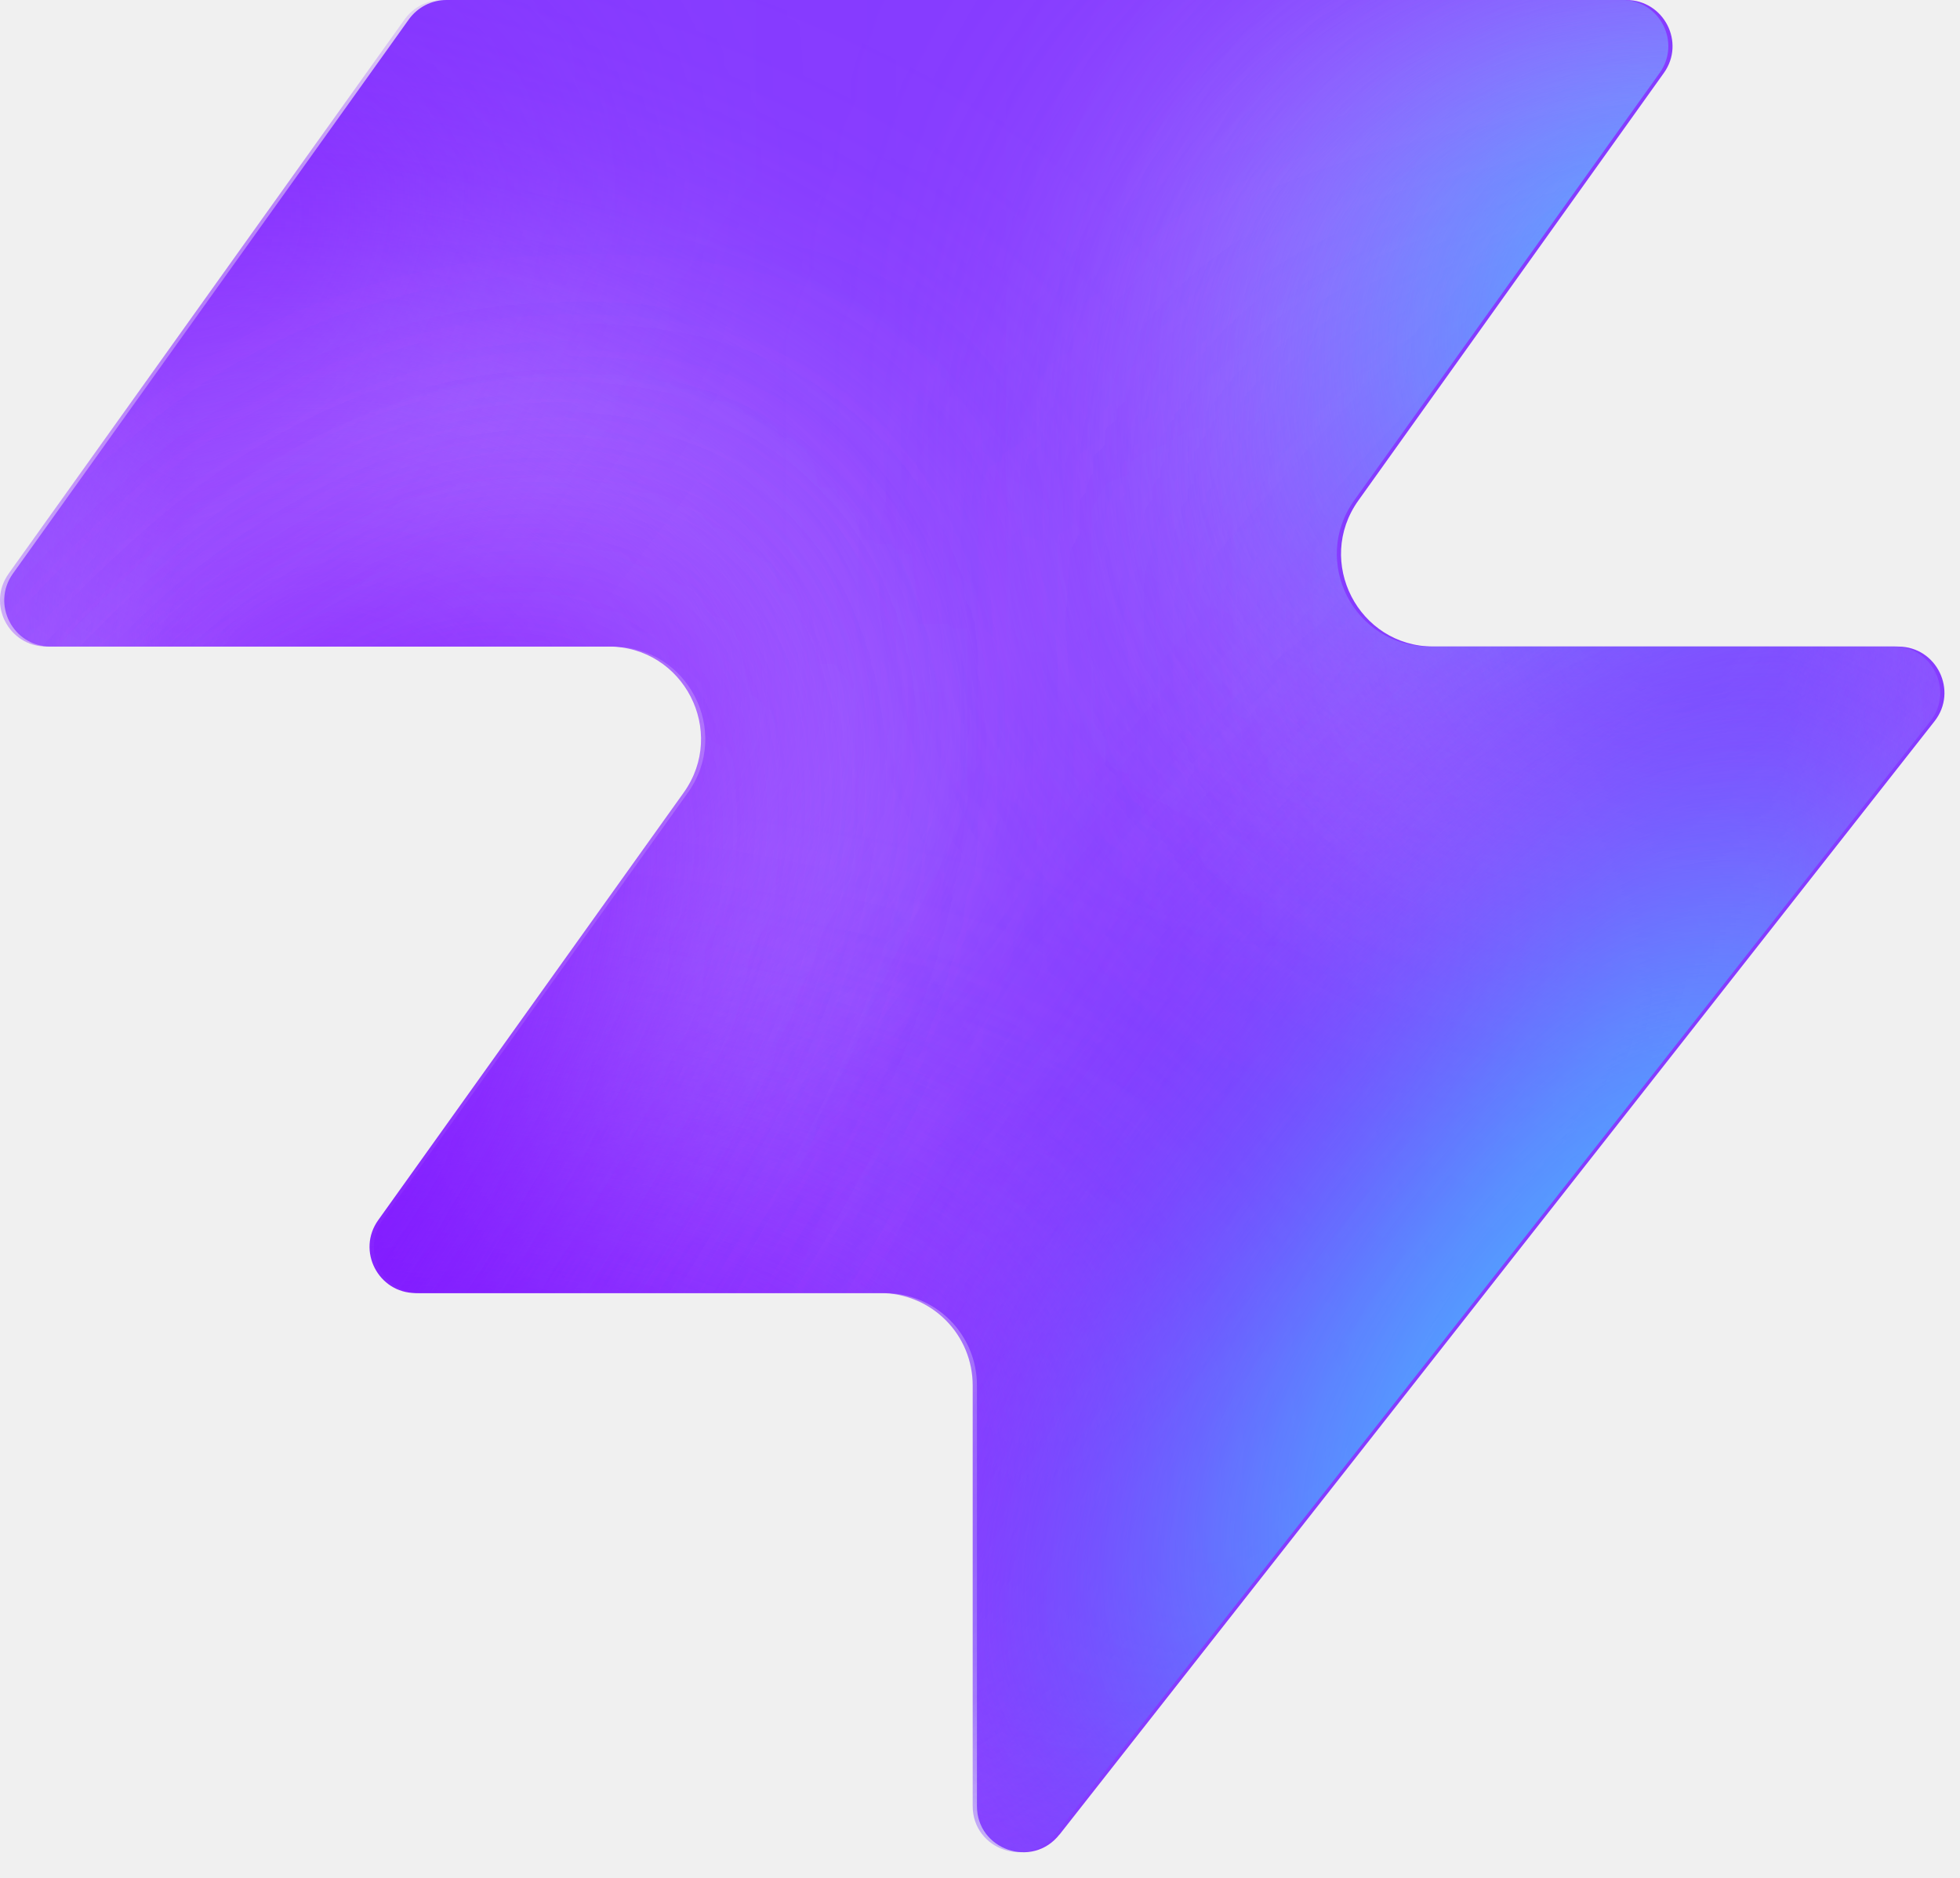
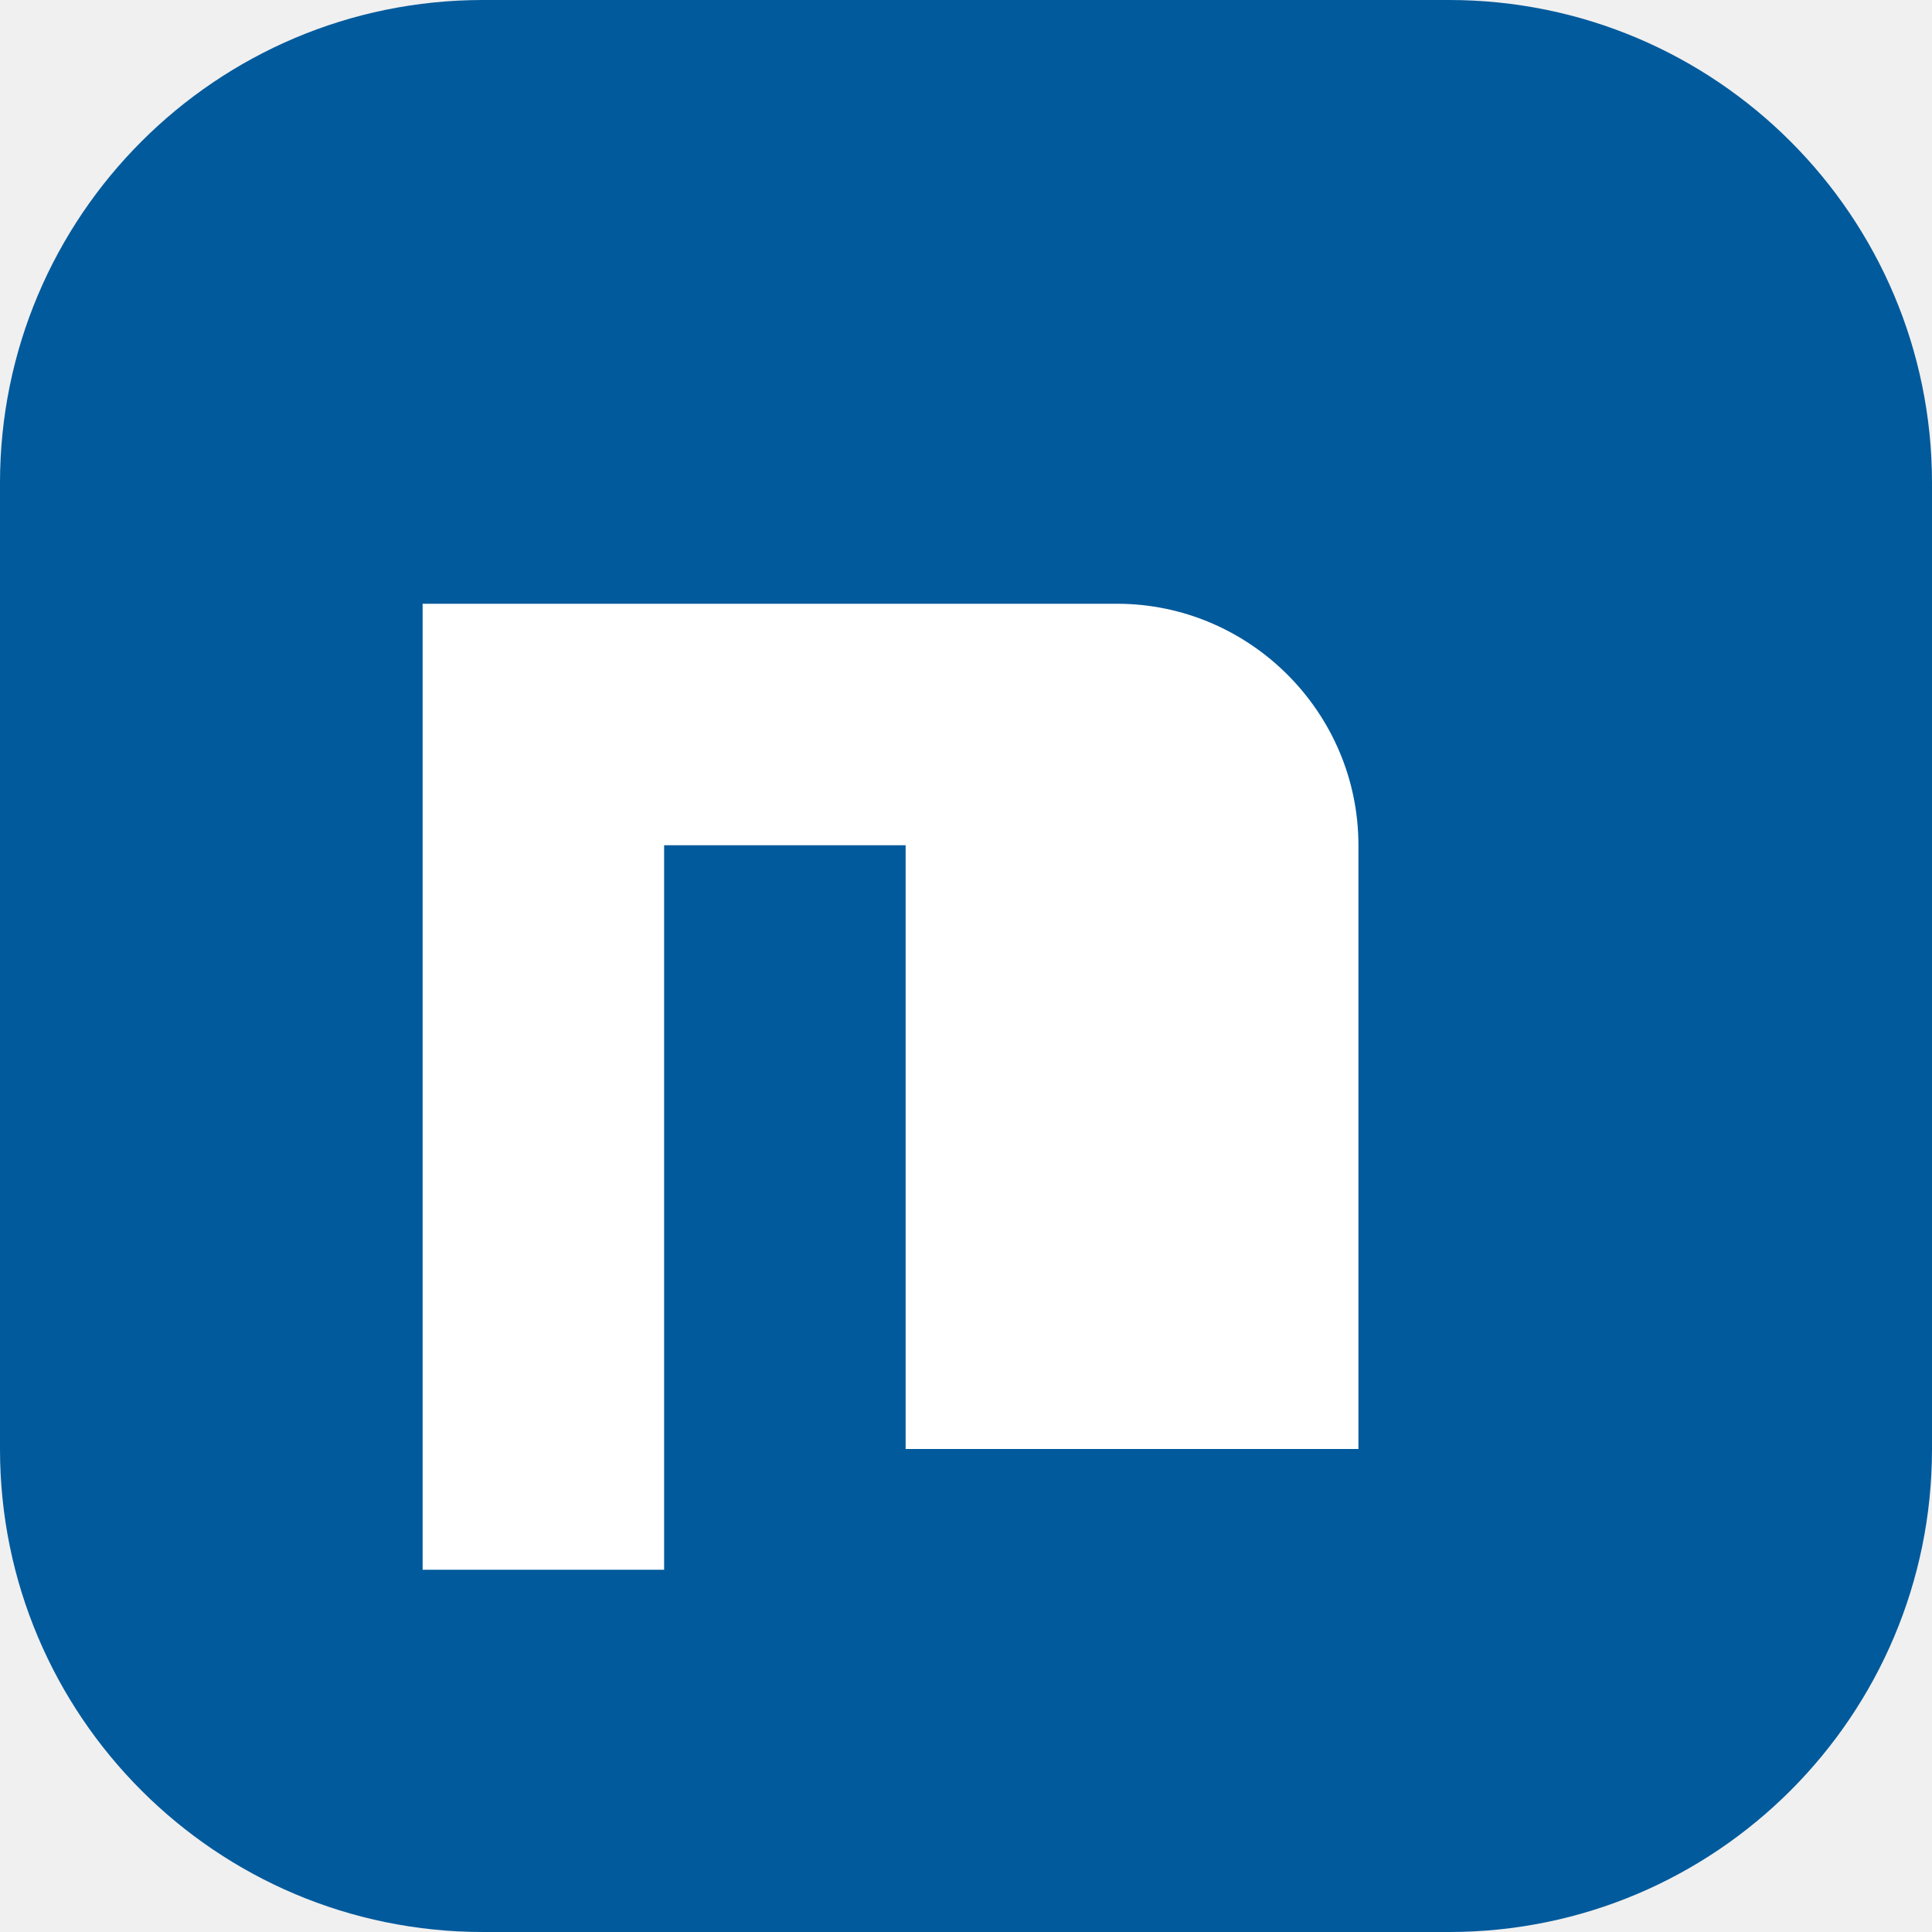
- <svg xmlns="http://www.w3.org/2000/svg" width="48" height="46" fill="none" viewBox="0 0 48 46">
-   <path fill="#863bff" d="M25.946 44.938c-.664.845-2.021.375-2.021-.698V33.937a2.26 2.26 0 0 0-2.262-2.262H10.287c-.92 0-1.456-1.04-.92-1.788l7.48-10.471c1.07-1.497 0-3.578-1.842-3.578H1.237c-.92 0-1.456-1.04-.92-1.788L10.013.474c.214-.297.556-.474.92-.474h28.894c.92 0 1.456 1.04.92 1.788l-7.48 10.471c-1.07 1.498 0 3.579 1.842 3.579h11.377c.943 0 1.473 1.088.89 1.83L25.947 44.94z" style="fill:#863bff;fill:color(display-p3 .525 .23 1);fill-opacity:1" />
-   <mask id="a" width="48" height="46" x="0" y="0" maskUnits="userSpaceOnUse" style="mask-type:alpha">
-     <path fill="#000" d="M25.842 44.938c-.664.844-2.021.375-2.021-.698V33.937a2.26 2.26 0 0 0-2.262-2.262H10.183c-.92 0-1.456-1.04-.92-1.788l7.48-10.471c1.07-1.498 0-3.579-1.842-3.579H1.133c-.92 0-1.456-1.04-.92-1.787L9.91.473c.214-.297.556-.474.92-.474h28.894c.92 0 1.456 1.04.92 1.788l-7.48 10.471c-1.07 1.498 0 3.578 1.842 3.578h11.377c.943 0 1.473 1.088.89 1.832L25.843 44.94z" style="fill:#000;fill-opacity:1" />
-   </mask>
-   <g mask="url(#a)">
-     <g filter="url(#b)">
-       <ellipse cx="5.508" cy="14.704" fill="#ede6ff" rx="5.508" ry="14.704" style="fill:#ede6ff;fill:color(display-p3 .927 .903 1);fill-opacity:1" transform="matrix(.00324 1 1 -.00324 -4.47 31.516)" />
-     </g>
-     <g filter="url(#c)">
-       <ellipse cx="10.399" cy="29.851" fill="#ede6ff" rx="10.399" ry="29.851" style="fill:#ede6ff;fill:color(display-p3 .927 .903 1);fill-opacity:1" transform="matrix(.00324 1 1 -.00324 -39.328 7.883)" />
-     </g>
-     <g filter="url(#d)">
-       <ellipse cx="5.508" cy="30.487" fill="#7e14ff" rx="5.508" ry="30.487" style="fill:#7e14ff;fill:color(display-p3 .492 .077 1);fill-opacity:1" transform="rotate(89.814 -25.913 -14.639)scale(1 -1)" />
-     </g>
-     <g filter="url(#e)">
-       <ellipse cx="5.508" cy="30.599" fill="#7e14ff" rx="5.508" ry="30.599" style="fill:#7e14ff;fill:color(display-p3 .492 .077 1);fill-opacity:1" transform="rotate(89.814 -32.644 -3.334)scale(1 -1)" />
-     </g>
-     <g filter="url(#f)">
-       <ellipse cx="5.508" cy="30.599" fill="#7e14ff" rx="5.508" ry="30.599" style="fill:#7e14ff;fill:color(display-p3 .492 .077 1);fill-opacity:1" transform="matrix(.00324 1 1 -.00324 -34.34 30.47)" />
-     </g>
-     <g filter="url(#g)">
-       <ellipse cx="14.072" cy="22.078" fill="#ede6ff" rx="14.072" ry="22.078" style="fill:#ede6ff;fill:color(display-p3 .927 .903 1);fill-opacity:1" transform="rotate(93.35 24.506 48.493)scale(-1 1)" />
-     </g>
-     <g filter="url(#h)">
-       <ellipse cx="3.47" cy="21.501" fill="#7e14ff" rx="3.47" ry="21.501" style="fill:#7e14ff;fill:color(display-p3 .492 .077 1);fill-opacity:1" transform="rotate(89.009 28.708 47.59)scale(-1 1)" />
-     </g>
-     <g filter="url(#i)">
-       <ellipse cx="3.47" cy="21.501" fill="#7e14ff" rx="3.47" ry="21.501" style="fill:#7e14ff;fill:color(display-p3 .492 .077 1);fill-opacity:1" transform="rotate(89.009 28.708 47.59)scale(-1 1)" />
-     </g>
-     <g filter="url(#j)">
-       <ellipse cx=".387" cy="8.972" fill="#7e14ff" rx="4.407" ry="29.108" style="fill:#7e14ff;fill:color(display-p3 .492 .077 1);fill-opacity:1" transform="rotate(39.51 .387 8.972)" />
-     </g>
-     <g filter="url(#k)">
-       <ellipse cx="47.523" cy="-6.092" fill="#7e14ff" rx="4.407" ry="29.108" style="fill:#7e14ff;fill:color(display-p3 .492 .077 1);fill-opacity:1" transform="rotate(37.892 47.523 -6.092)" />
-     </g>
-     <g filter="url(#l)">
-       <ellipse cx="41.412" cy="6.333" fill="#47bfff" rx="5.971" ry="9.665" style="fill:#47bfff;fill:color(display-p3 .28 .748 1);fill-opacity:1" transform="rotate(37.892 41.412 6.333)" />
-     </g>
-     <g filter="url(#m)">
-       <ellipse cx="-1.879" cy="38.332" fill="#7e14ff" rx="4.407" ry="29.108" style="fill:#7e14ff;fill:color(display-p3 .492 .077 1);fill-opacity:1" transform="rotate(37.892 -1.88 38.332)" />
-     </g>
-     <g filter="url(#n)">
-       <ellipse cx="-1.879" cy="38.332" fill="#7e14ff" rx="4.407" ry="29.108" style="fill:#7e14ff;fill:color(display-p3 .492 .077 1);fill-opacity:1" transform="rotate(37.892 -1.88 38.332)" />
-     </g>
-     <g filter="url(#o)">
-       <ellipse cx="35.651" cy="29.907" fill="#7e14ff" rx="4.407" ry="29.108" style="fill:#7e14ff;fill:color(display-p3 .492 .077 1);fill-opacity:1" transform="rotate(37.892 35.651 29.907)" />
-     </g>
-     <g filter="url(#p)">
-       <ellipse cx="38.418" cy="32.4" fill="#47bfff" rx="5.971" ry="15.297" style="fill:#47bfff;fill:color(display-p3 .28 .748 1);fill-opacity:1" transform="rotate(37.892 38.418 32.4)" />
-     </g>
-   </g>
-   <defs>
-     <filter id="b" width="60.045" height="41.654" x="-19.77" y="16.149" color-interpolation-filters="sRGB" filterUnits="userSpaceOnUse">
-       <feFlood flood-opacity="0" result="BackgroundImageFix" />
-       <feBlend in="SourceGraphic" in2="BackgroundImageFix" result="shape" />
-       <feGaussianBlur result="effect1_foregroundBlur_2002_17158" stdDeviation="7.659" />
-     </filter>
-     <filter id="c" width="90.34" height="51.437" x="-54.613" y="-7.533" color-interpolation-filters="sRGB" filterUnits="userSpaceOnUse">
-       <feFlood flood-opacity="0" result="BackgroundImageFix" />
-       <feBlend in="SourceGraphic" in2="BackgroundImageFix" result="shape" />
-       <feGaussianBlur result="effect1_foregroundBlur_2002_17158" stdDeviation="7.659" />
-     </filter>
-     <filter id="d" width="79.355" height="29.4" x="-49.64" y="2.03" color-interpolation-filters="sRGB" filterUnits="userSpaceOnUse">
-       <feFlood flood-opacity="0" result="BackgroundImageFix" />
-       <feBlend in="SourceGraphic" in2="BackgroundImageFix" result="shape" />
-       <feGaussianBlur result="effect1_foregroundBlur_2002_17158" stdDeviation="4.596" />
-     </filter>
-     <filter id="e" width="79.579" height="29.4" x="-45.045" y="20.029" color-interpolation-filters="sRGB" filterUnits="userSpaceOnUse">
-       <feFlood flood-opacity="0" result="BackgroundImageFix" />
-       <feBlend in="SourceGraphic" in2="BackgroundImageFix" result="shape" />
-       <feGaussianBlur result="effect1_foregroundBlur_2002_17158" stdDeviation="4.596" />
-     </filter>
-     <filter id="f" width="79.579" height="29.4" x="-43.513" y="21.178" color-interpolation-filters="sRGB" filterUnits="userSpaceOnUse">
-       <feFlood flood-opacity="0" result="BackgroundImageFix" />
-       <feBlend in="SourceGraphic" in2="BackgroundImageFix" result="shape" />
-       <feGaussianBlur result="effect1_foregroundBlur_2002_17158" stdDeviation="4.596" />
-     </filter>
-     <filter id="g" width="74.749" height="58.852" x="15.756" y="-17.901" color-interpolation-filters="sRGB" filterUnits="userSpaceOnUse">
-       <feFlood flood-opacity="0" result="BackgroundImageFix" />
-       <feBlend in="SourceGraphic" in2="BackgroundImageFix" result="shape" />
-       <feGaussianBlur result="effect1_foregroundBlur_2002_17158" stdDeviation="7.659" />
-     </filter>
-     <filter id="h" width="61.377" height="25.362" x="23.548" y="2.284" color-interpolation-filters="sRGB" filterUnits="userSpaceOnUse">
-       <feFlood flood-opacity="0" result="BackgroundImageFix" />
-       <feBlend in="SourceGraphic" in2="BackgroundImageFix" result="shape" />
-       <feGaussianBlur result="effect1_foregroundBlur_2002_17158" stdDeviation="4.596" />
-     </filter>
-     <filter id="i" width="61.377" height="25.362" x="23.548" y="2.284" color-interpolation-filters="sRGB" filterUnits="userSpaceOnUse">
-       <feFlood flood-opacity="0" result="BackgroundImageFix" />
-       <feBlend in="SourceGraphic" in2="BackgroundImageFix" result="shape" />
-       <feGaussianBlur result="effect1_foregroundBlur_2002_17158" stdDeviation="4.596" />
-     </filter>
-     <filter id="j" width="56.045" height="63.649" x="-27.636" y="-22.853" color-interpolation-filters="sRGB" filterUnits="userSpaceOnUse">
-       <feFlood flood-opacity="0" result="BackgroundImageFix" />
-       <feBlend in="SourceGraphic" in2="BackgroundImageFix" result="shape" />
-       <feGaussianBlur result="effect1_foregroundBlur_2002_17158" stdDeviation="4.596" />
-     </filter>
-     <filter id="k" width="54.814" height="64.646" x="20.116" y="-38.415" color-interpolation-filters="sRGB" filterUnits="userSpaceOnUse">
-       <feFlood flood-opacity="0" result="BackgroundImageFix" />
-       <feBlend in="SourceGraphic" in2="BackgroundImageFix" result="shape" />
-       <feGaussianBlur result="effect1_foregroundBlur_2002_17158" stdDeviation="4.596" />
-     </filter>
-     <filter id="l" width="33.541" height="35.313" x="24.641" y="-11.323" color-interpolation-filters="sRGB" filterUnits="userSpaceOnUse">
-       <feFlood flood-opacity="0" result="BackgroundImageFix" />
-       <feBlend in="SourceGraphic" in2="BackgroundImageFix" result="shape" />
-       <feGaussianBlur result="effect1_foregroundBlur_2002_17158" stdDeviation="4.596" />
-     </filter>
-     <filter id="m" width="54.814" height="64.646" x="-29.286" y="6.009" color-interpolation-filters="sRGB" filterUnits="userSpaceOnUse">
-       <feFlood flood-opacity="0" result="BackgroundImageFix" />
-       <feBlend in="SourceGraphic" in2="BackgroundImageFix" result="shape" />
-       <feGaussianBlur result="effect1_foregroundBlur_2002_17158" stdDeviation="4.596" />
-     </filter>
-     <filter id="n" width="54.814" height="64.646" x="-29.286" y="6.009" color-interpolation-filters="sRGB" filterUnits="userSpaceOnUse">
-       <feFlood flood-opacity="0" result="BackgroundImageFix" />
-       <feBlend in="SourceGraphic" in2="BackgroundImageFix" result="shape" />
-       <feGaussianBlur result="effect1_foregroundBlur_2002_17158" stdDeviation="4.596" />
-     </filter>
-     <filter id="o" width="54.814" height="64.646" x="8.244" y="-2.416" color-interpolation-filters="sRGB" filterUnits="userSpaceOnUse">
-       <feFlood flood-opacity="0" result="BackgroundImageFix" />
-       <feBlend in="SourceGraphic" in2="BackgroundImageFix" result="shape" />
-       <feGaussianBlur result="effect1_foregroundBlur_2002_17158" stdDeviation="4.596" />
-     </filter>
-     <filter id="p" width="39.409" height="43.623" x="18.713" y="10.588" color-interpolation-filters="sRGB" filterUnits="userSpaceOnUse">
-       <feFlood flood-opacity="0" result="BackgroundImageFix" />
-       <feBlend in="SourceGraphic" in2="BackgroundImageFix" result="shape" />
-       <feGaussianBlur result="effect1_foregroundBlur_2002_17158" stdDeviation="4.596" />
-     </filter>
-   </defs>
+ <svg xmlns="http://www.w3.org/2000/svg" viewBox="0 0 32 32" role="img" aria-label="DocDesk">
+   <rect width="32" height="32" rx="8" fill="#005A9C" />
+   <path d="M11 10h7.5c2.2 0 4 1.8 4 4v10H15V14h-4v12h-4V10z" fill="#ffffff" />
</svg>
